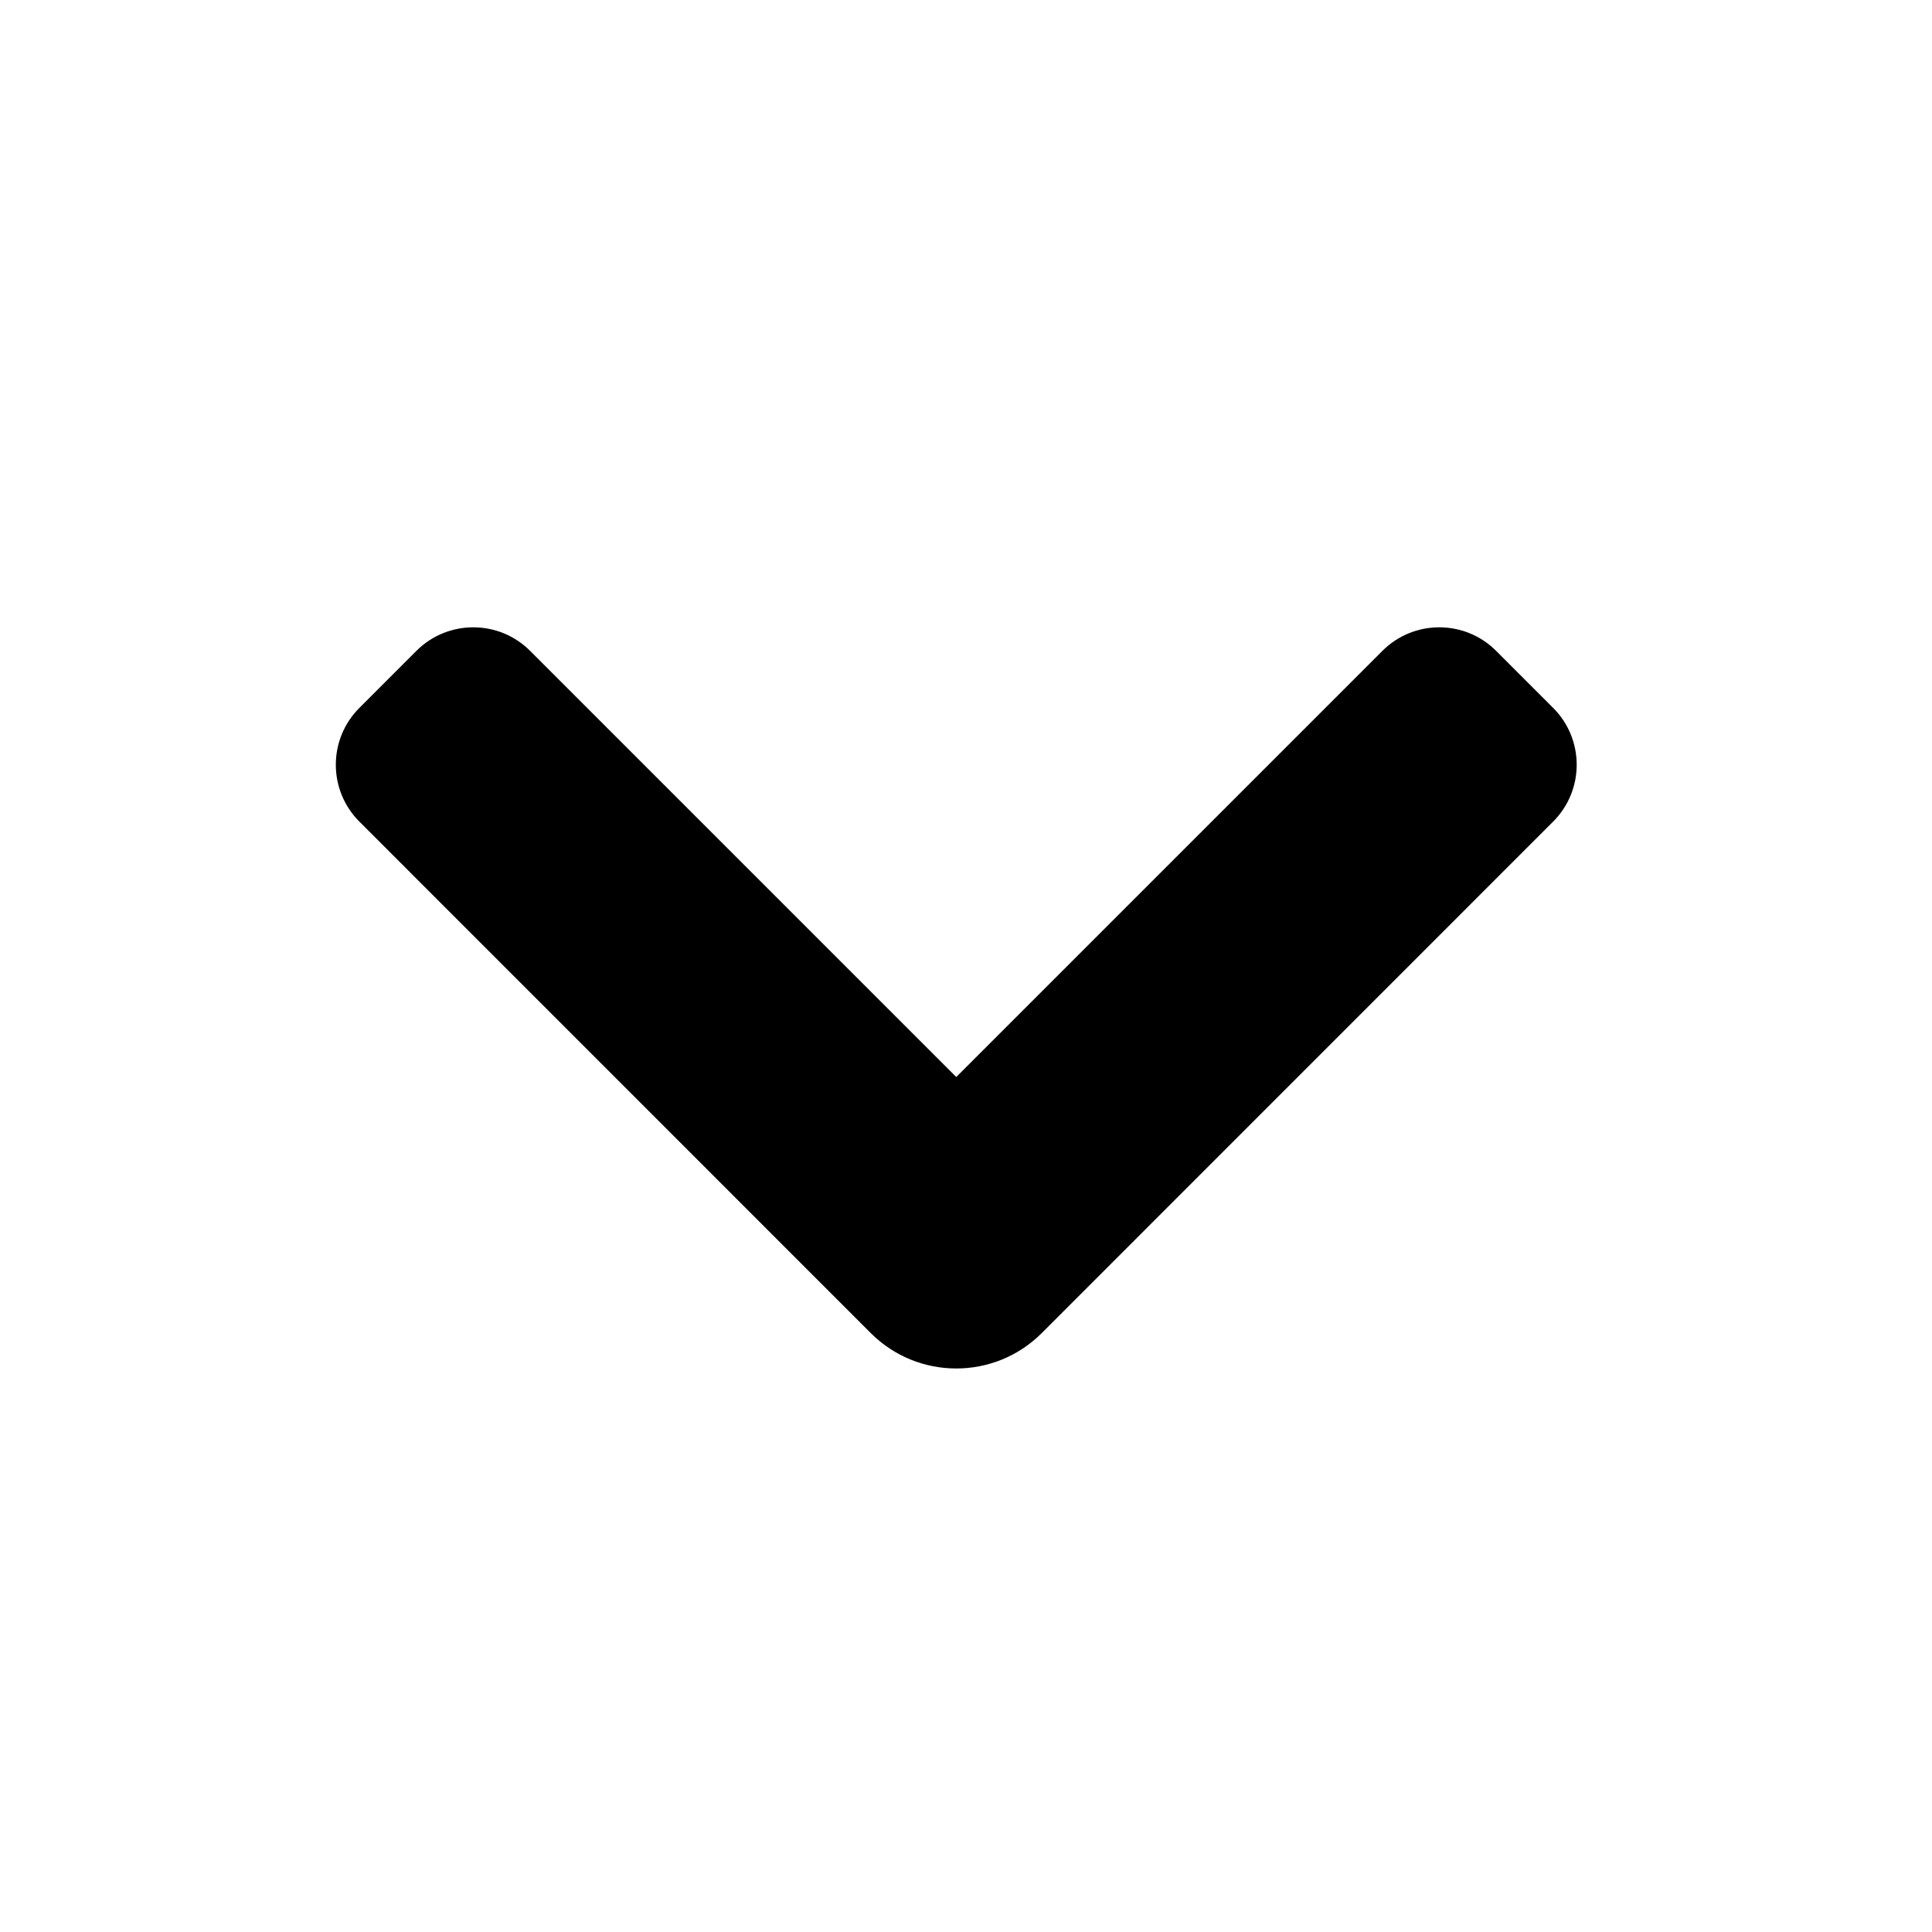
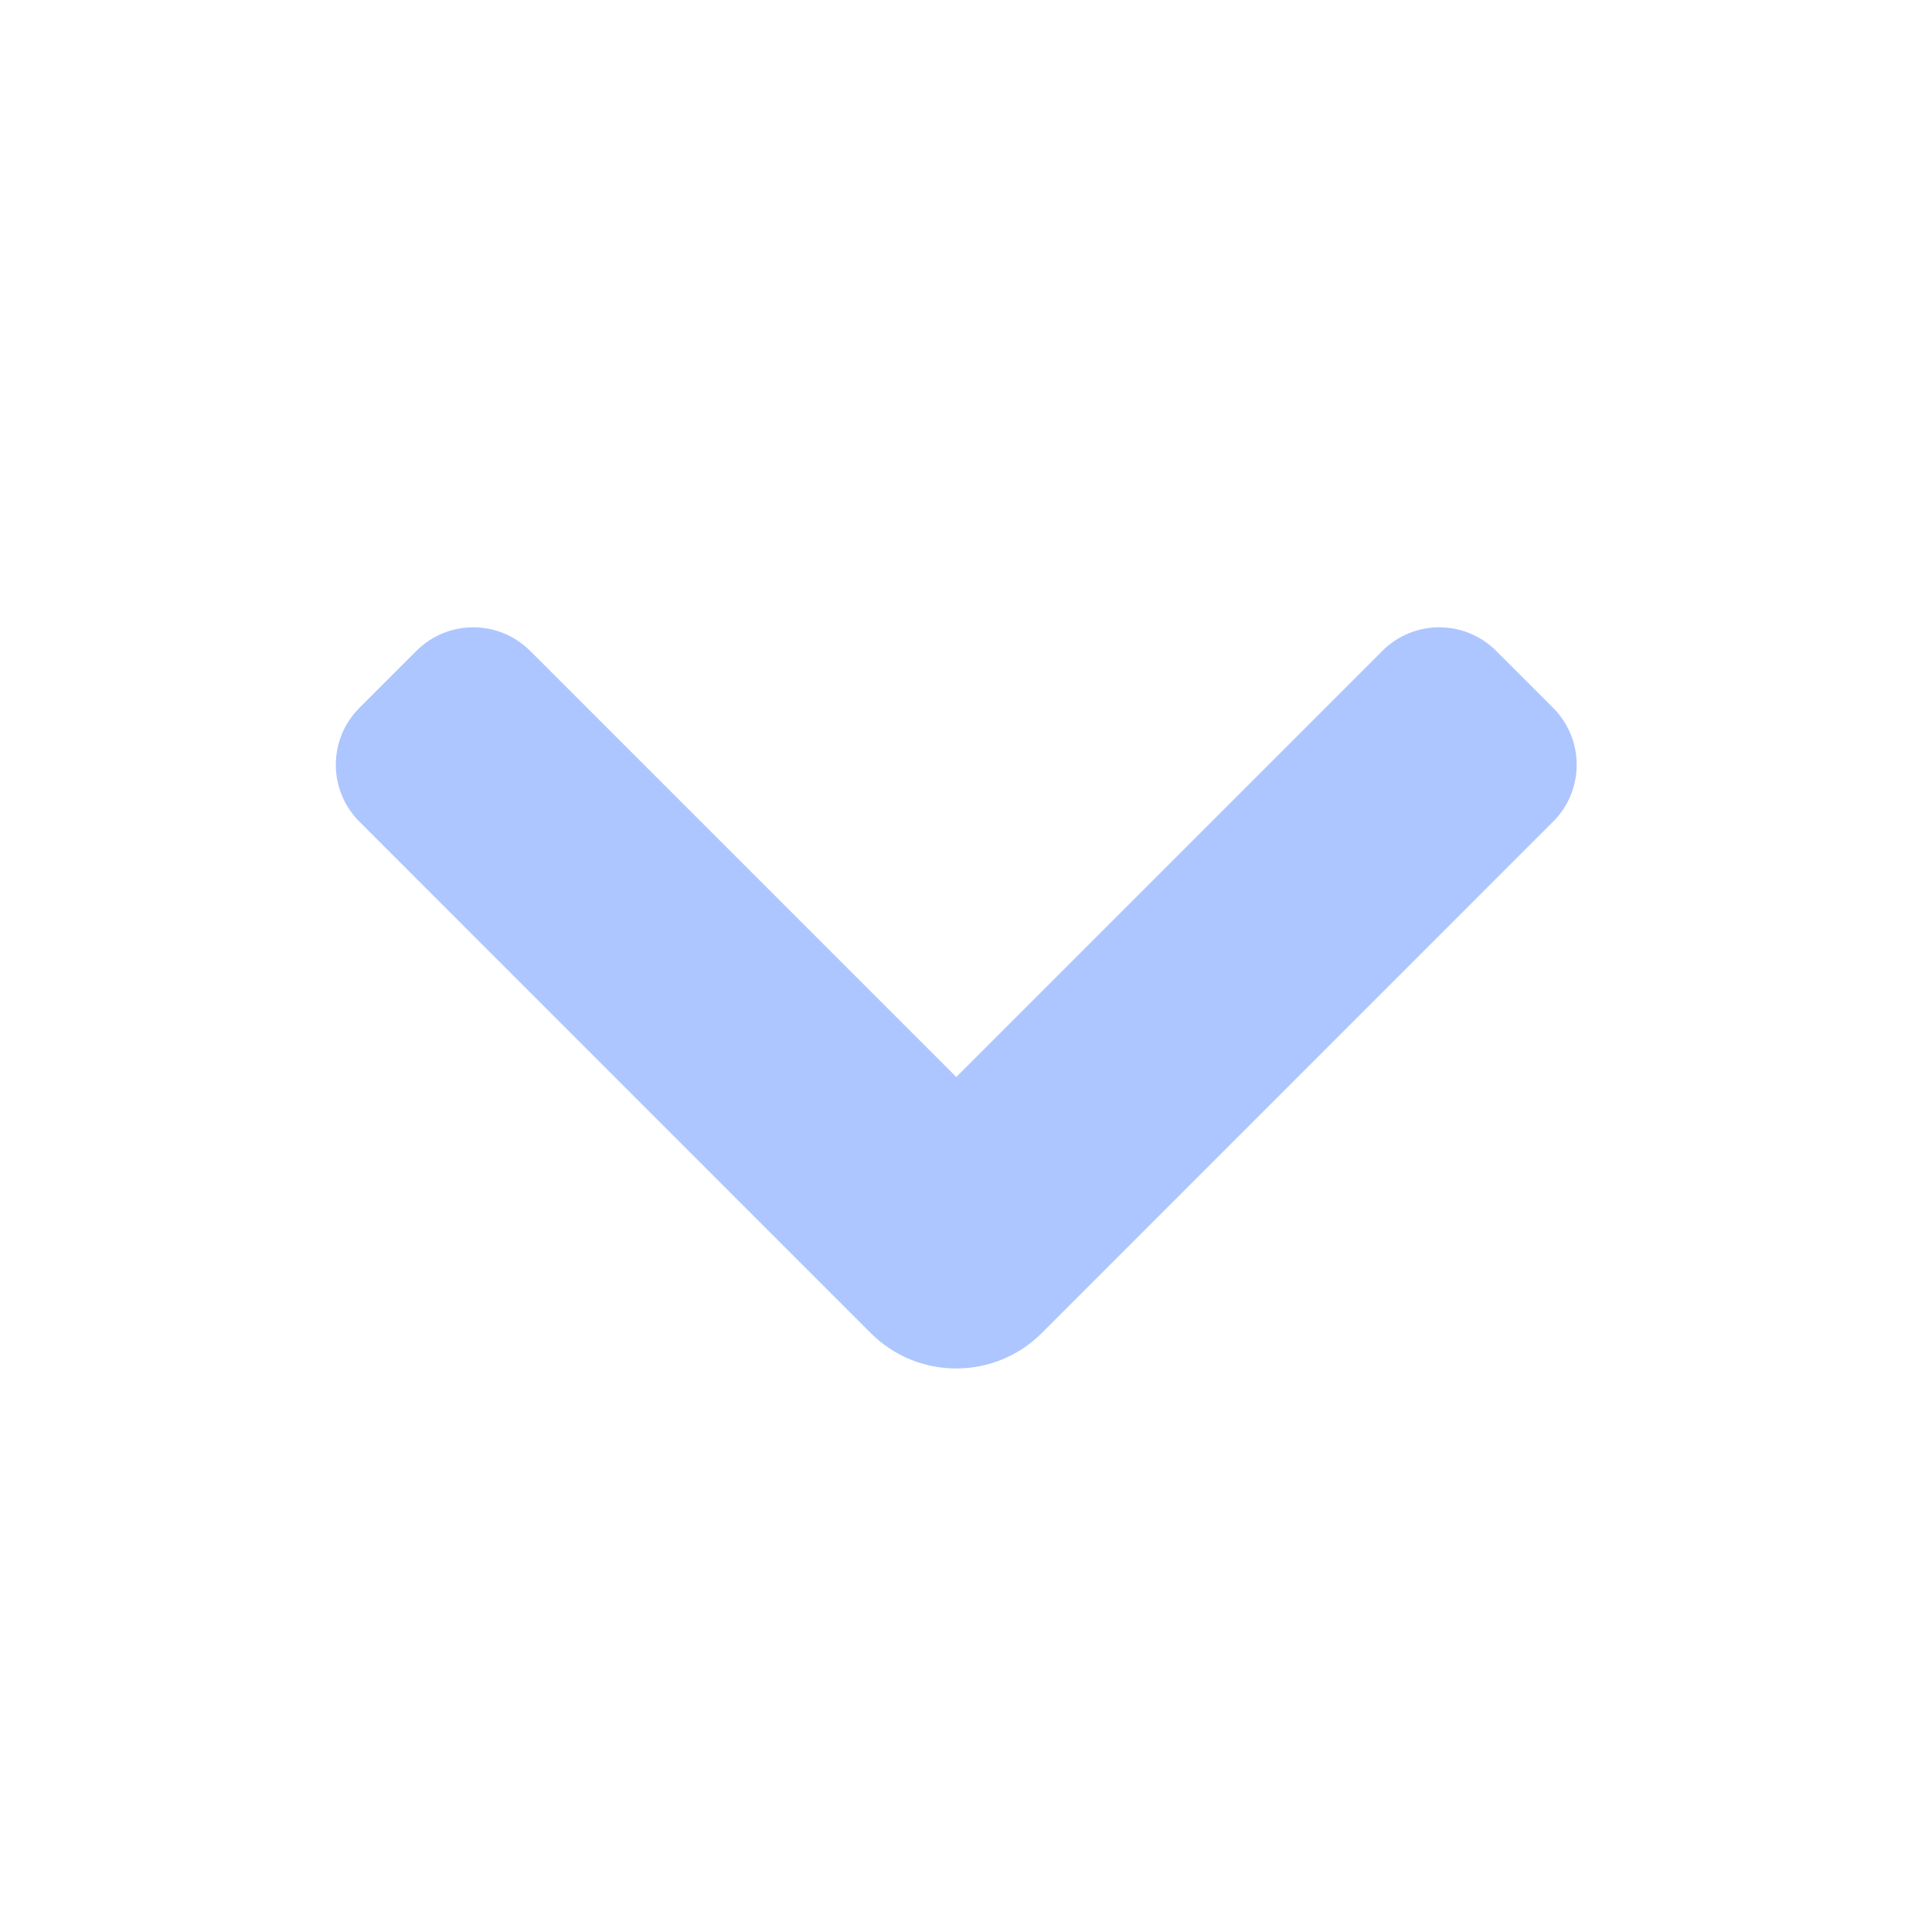
<svg xmlns="http://www.w3.org/2000/svg" width="800px" height="800px" viewBox="0 0 24 24" fill="none">
-   <path fill-rule="evenodd" clip-rule="evenodd" d="M18.586 8.086C18.196 7.695 17.562 7.695 17.172 8.086L11.879 13.379L6.586 8.086C6.196 7.695 5.562 7.695 5.172 8.086L4.465 8.793C4.074 9.183 4.074 9.817 4.465 10.207L10.818 16.561C11.404 17.146 12.354 17.146 12.94 16.561L19.293 10.207C19.684 9.817 19.684 9.183 19.293 8.793L18.586 8.086Z" fill="#000000" />
+   <path fill-rule="evenodd" clip-rule="evenodd" d="M18.586 8.086C18.196 7.695 17.562 7.695 17.172 8.086L11.879 13.379L6.586 8.086C6.196 7.695 5.562 7.695 5.172 8.086L4.465 8.793C4.074 9.183 4.074 9.817 4.465 10.207L10.818 16.561C11.404 17.146 12.354 17.146 12.94 16.561L19.293 10.207C19.684 9.817 19.684 9.183 19.293 8.793L18.586 8.086Z" fill="#ADC6FF" />
</svg>
